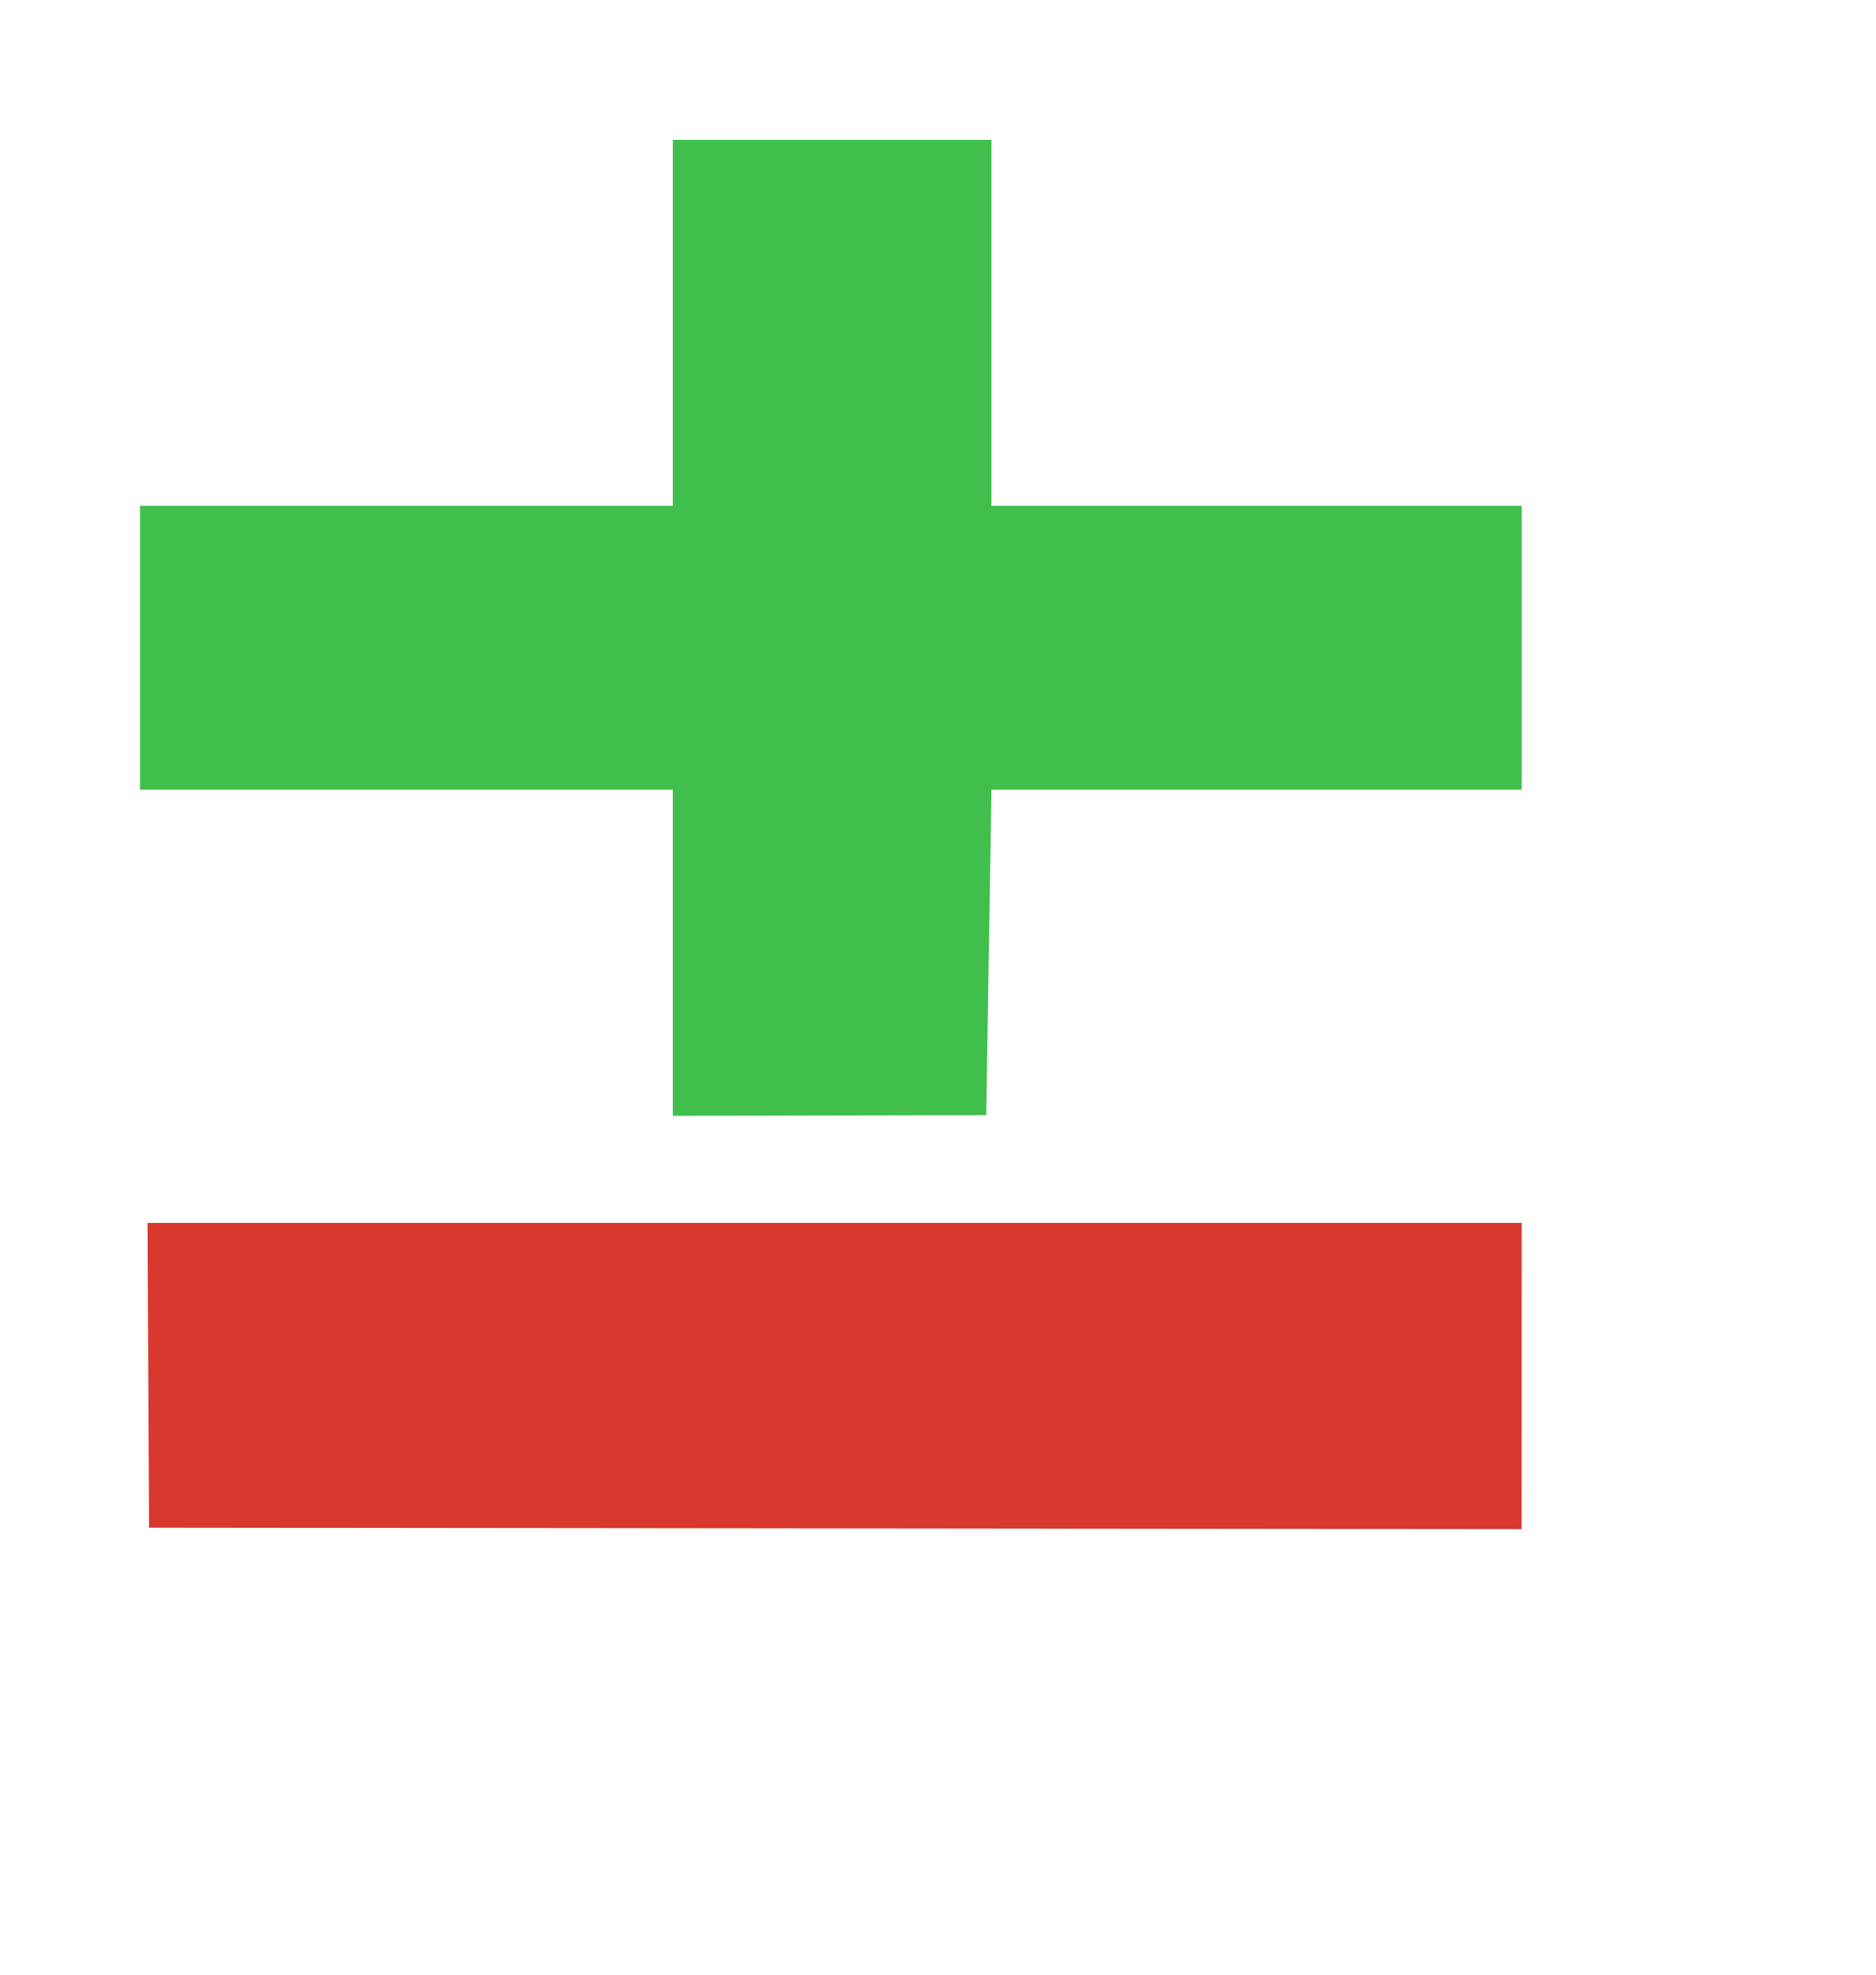
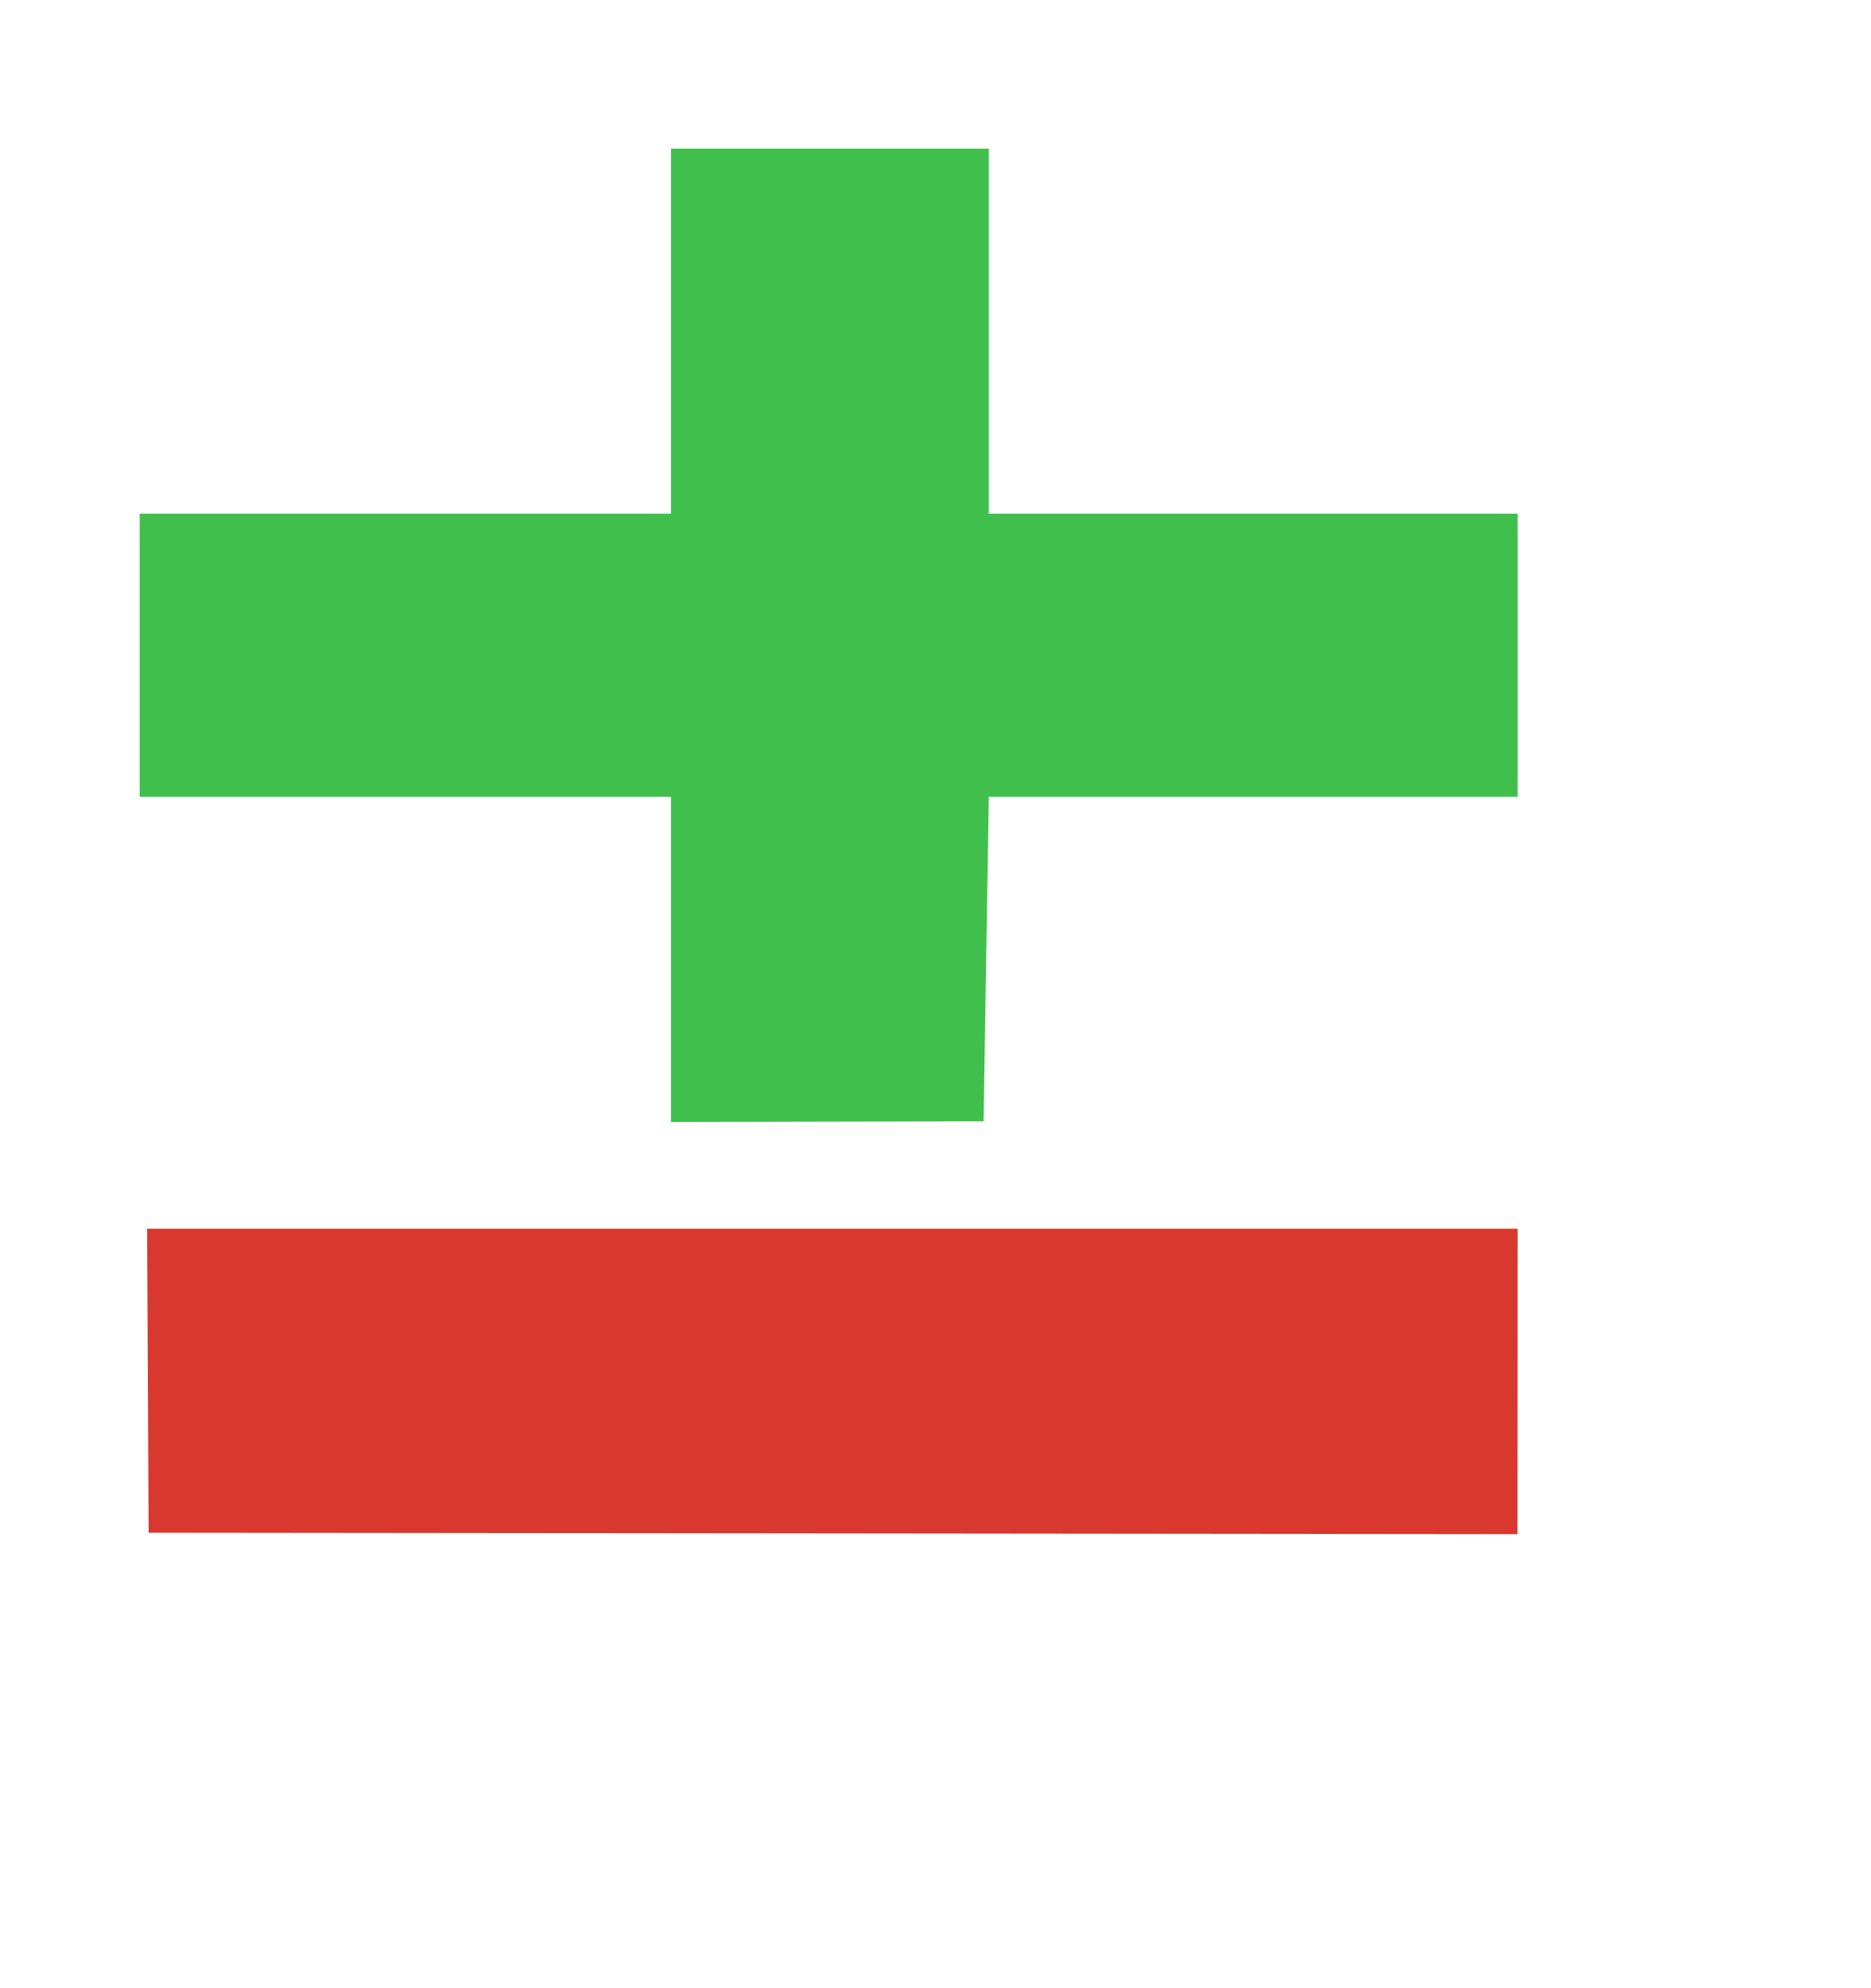
- <svg xmlns="http://www.w3.org/2000/svg" width="19" height="20" viewBox="0 0 251.181 240.344">
+ <svg xmlns="http://www.w3.org/2000/svg" width="16px" height="17px" viewBox="0 0 251.181 240.344">
  <g transform="scale(2,2) translate(-70 -50)">
    <path d="m 79.978,146.245 -0.103,-20.402 92,0 -0.011,20.5 -91.886,-0.098 z" style="fill:#d8382d;fill-opacity:1" />
    <path d="m 115.042,118.677 0,-21.833 -35.667,0 0,-19 35.667,0 0,-24.5 21.333,0 0,24.5 35.5,0 0,19 -35.5,0 -0.352,21.788 -20.982,0.046 z" style="fill:#40bf4c;fill-opacity:1" />
  </g>
</svg>
